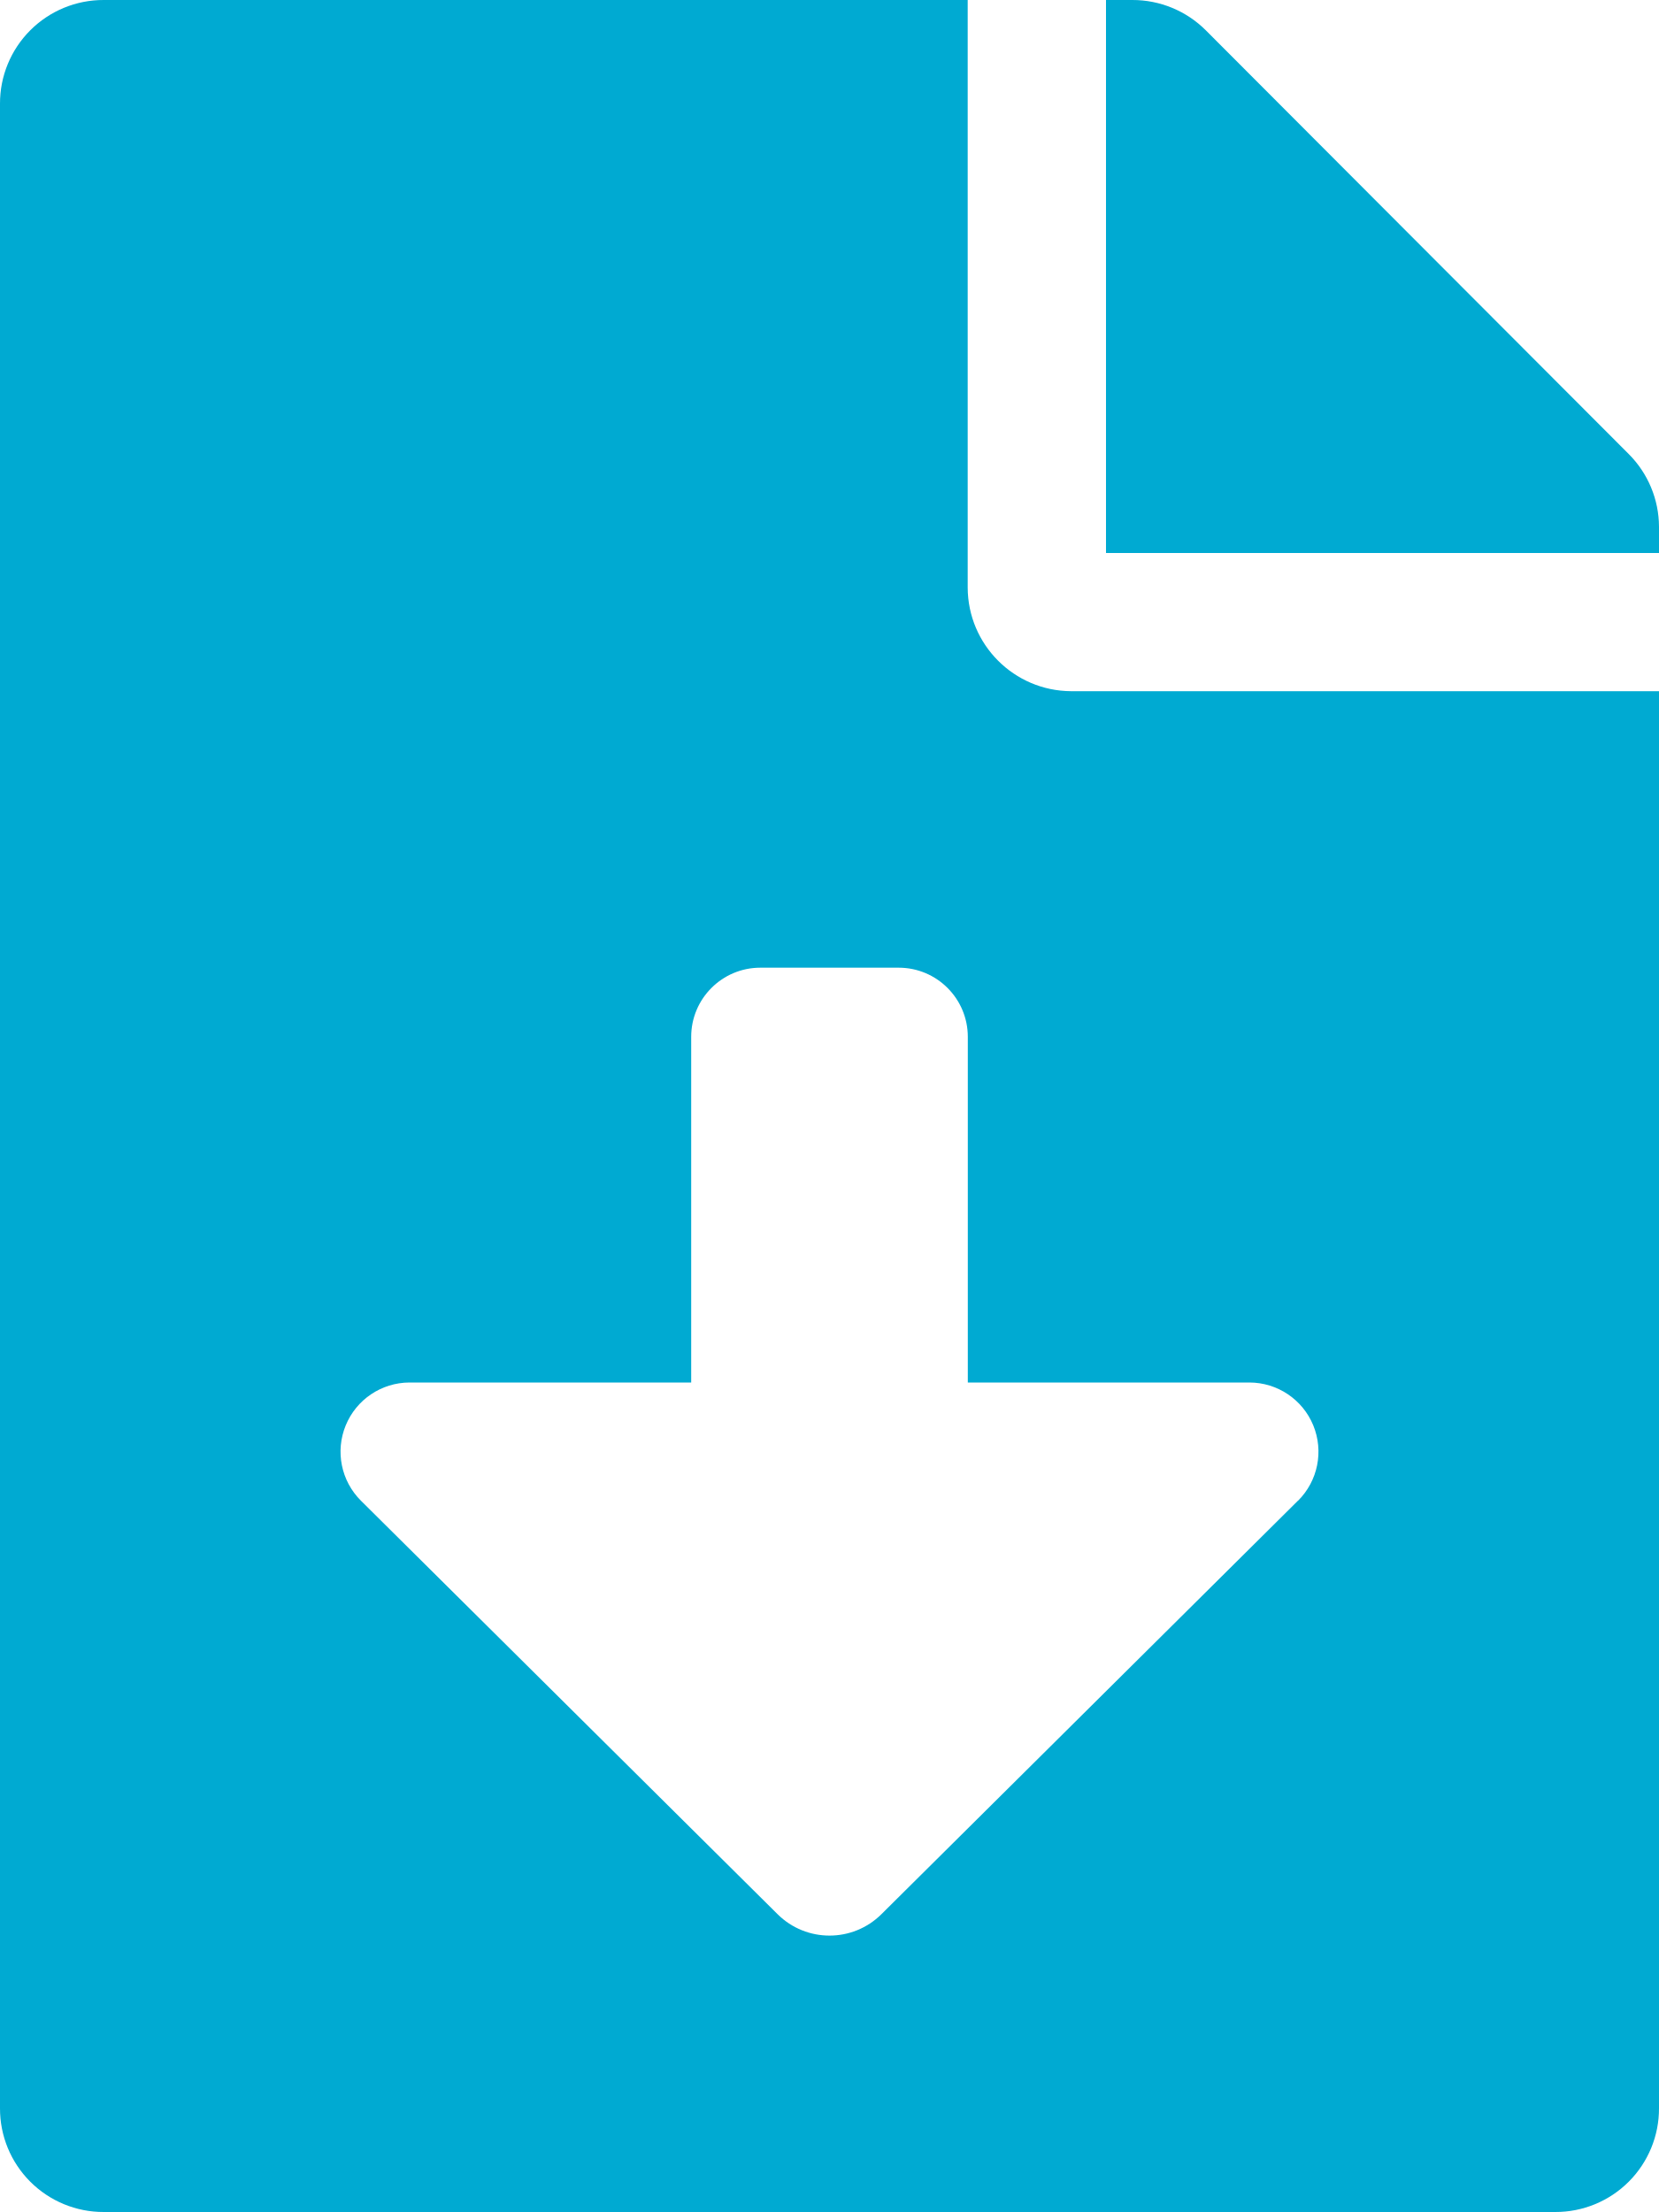
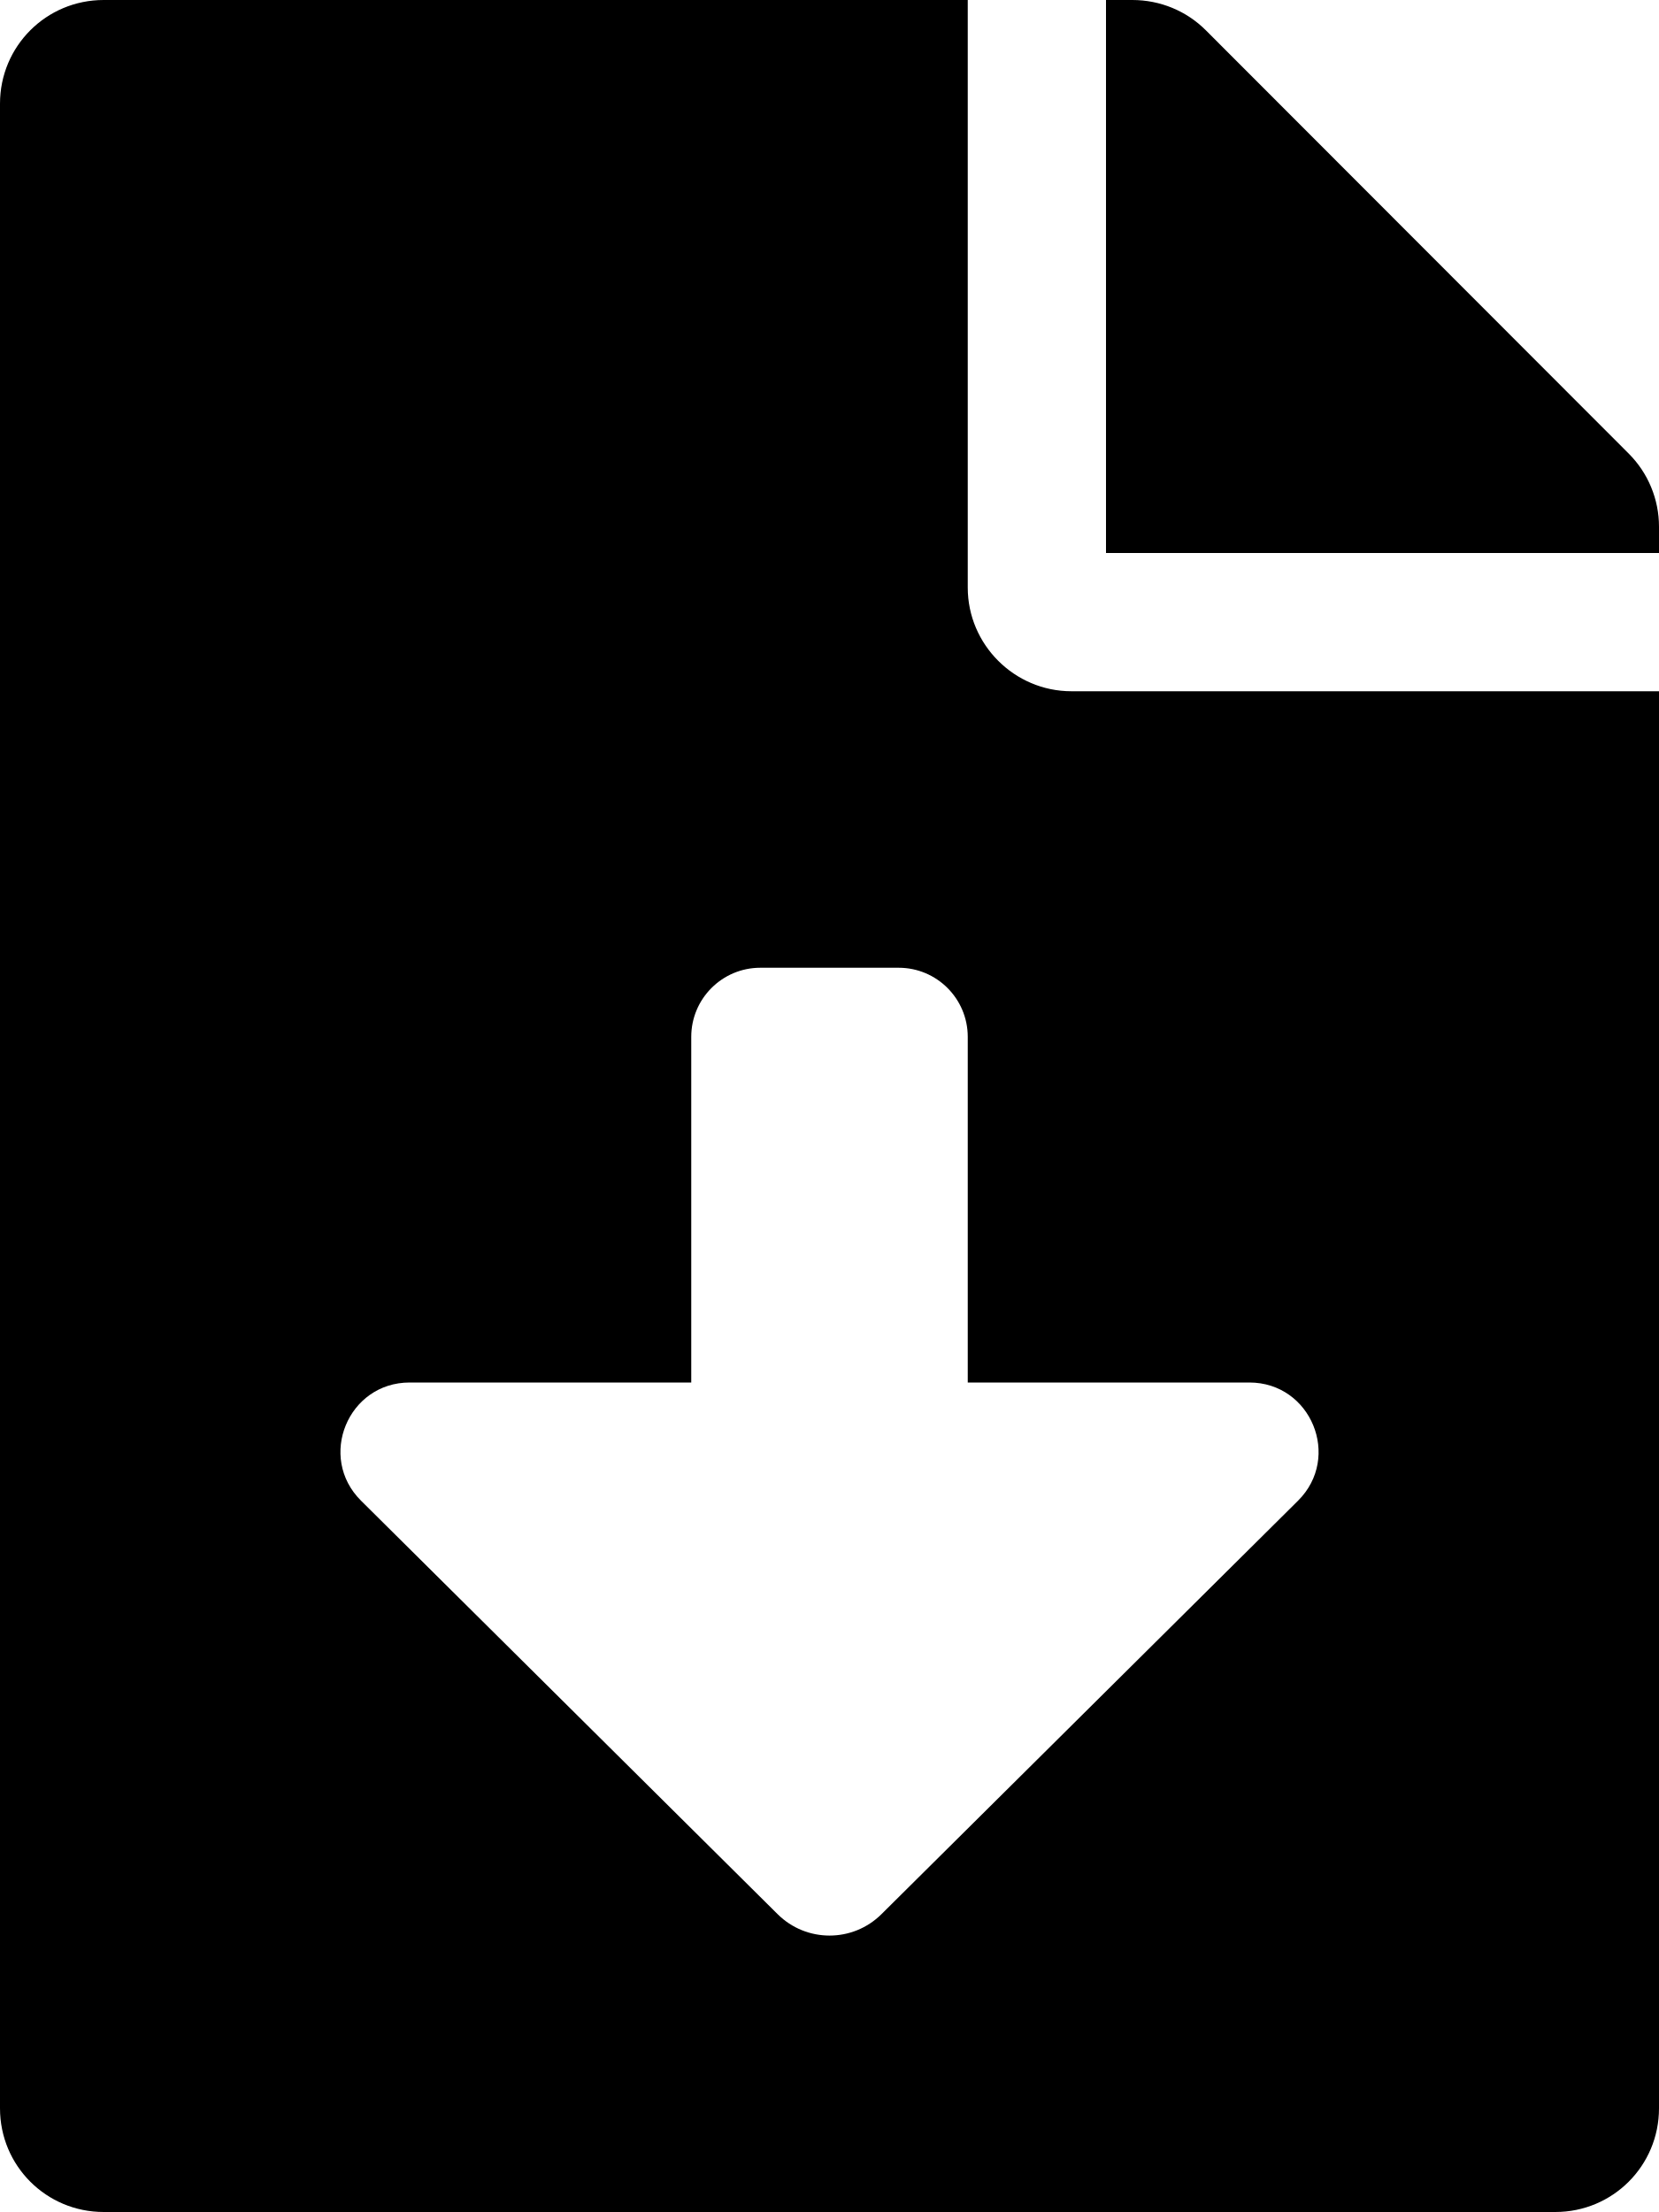
- <svg xmlns="http://www.w3.org/2000/svg" width="14.25" height="19" viewBox="0 0 14.25 19">
-   <defs>
-     <style>.a{fill:#00aad2;}</style>
-   </defs>
-   <path class="a" d="M8.312,5.047V0H.891A.888.888,0,0,0,0,.891V18.109A.888.888,0,0,0,.891,19H13.359a.888.888,0,0,0,.891-.891V5.937H9.2A.893.893,0,0,1,8.312,5.047Zm2.837,7.843L7.571,16.442a.633.633,0,0,1-.892,0L3.1,12.89a.594.594,0,0,1,.417-1.015H5.937V8.906a.594.594,0,0,1,.594-.594H7.719a.594.594,0,0,1,.594.594v2.969h2.419a.594.594,0,0,1,.418,1.015ZM13.99,3.9,10.357.26A.89.89,0,0,0,9.726,0H9.5V4.75h4.75V4.524A.888.888,0,0,0,13.99,3.9Z" />
+ <svg xmlns="http://www.w3.org/2000/svg" aria-hidden="true" focusable="false" data-prefix="fas" data-icon="file-download" class="svg-inline--fa fa-file-download fa-w-12" role="img" viewBox="0 0 384 512">
+   <path fill="currentColor" d="M224 136V0H24C10.7 0 0 10.7 0 24v464c0 13.3 10.7 24 24 24h336c13.3 0 24-10.7 24-24V160H248c-13.2 0-24-10.8-24-24zm76.45 211.36l-96.42 95.7c-6.65 6.61-17.39 6.61-24.04 0l-96.42-95.7C73.42 337.29 80.54 320 94.82 320H160v-80c0-8.84 7.16-16 16-16h32c8.84 0 16 7.16 16 16v80h65.18c14.28 0 21.4 17.29 11.27 27.36zM377 105L279.1 7c-4.5-4.5-10.6-7-17-7H256v128h128v-6.1c0-6.3-2.5-12.4-7-16.9z" />
</svg>
